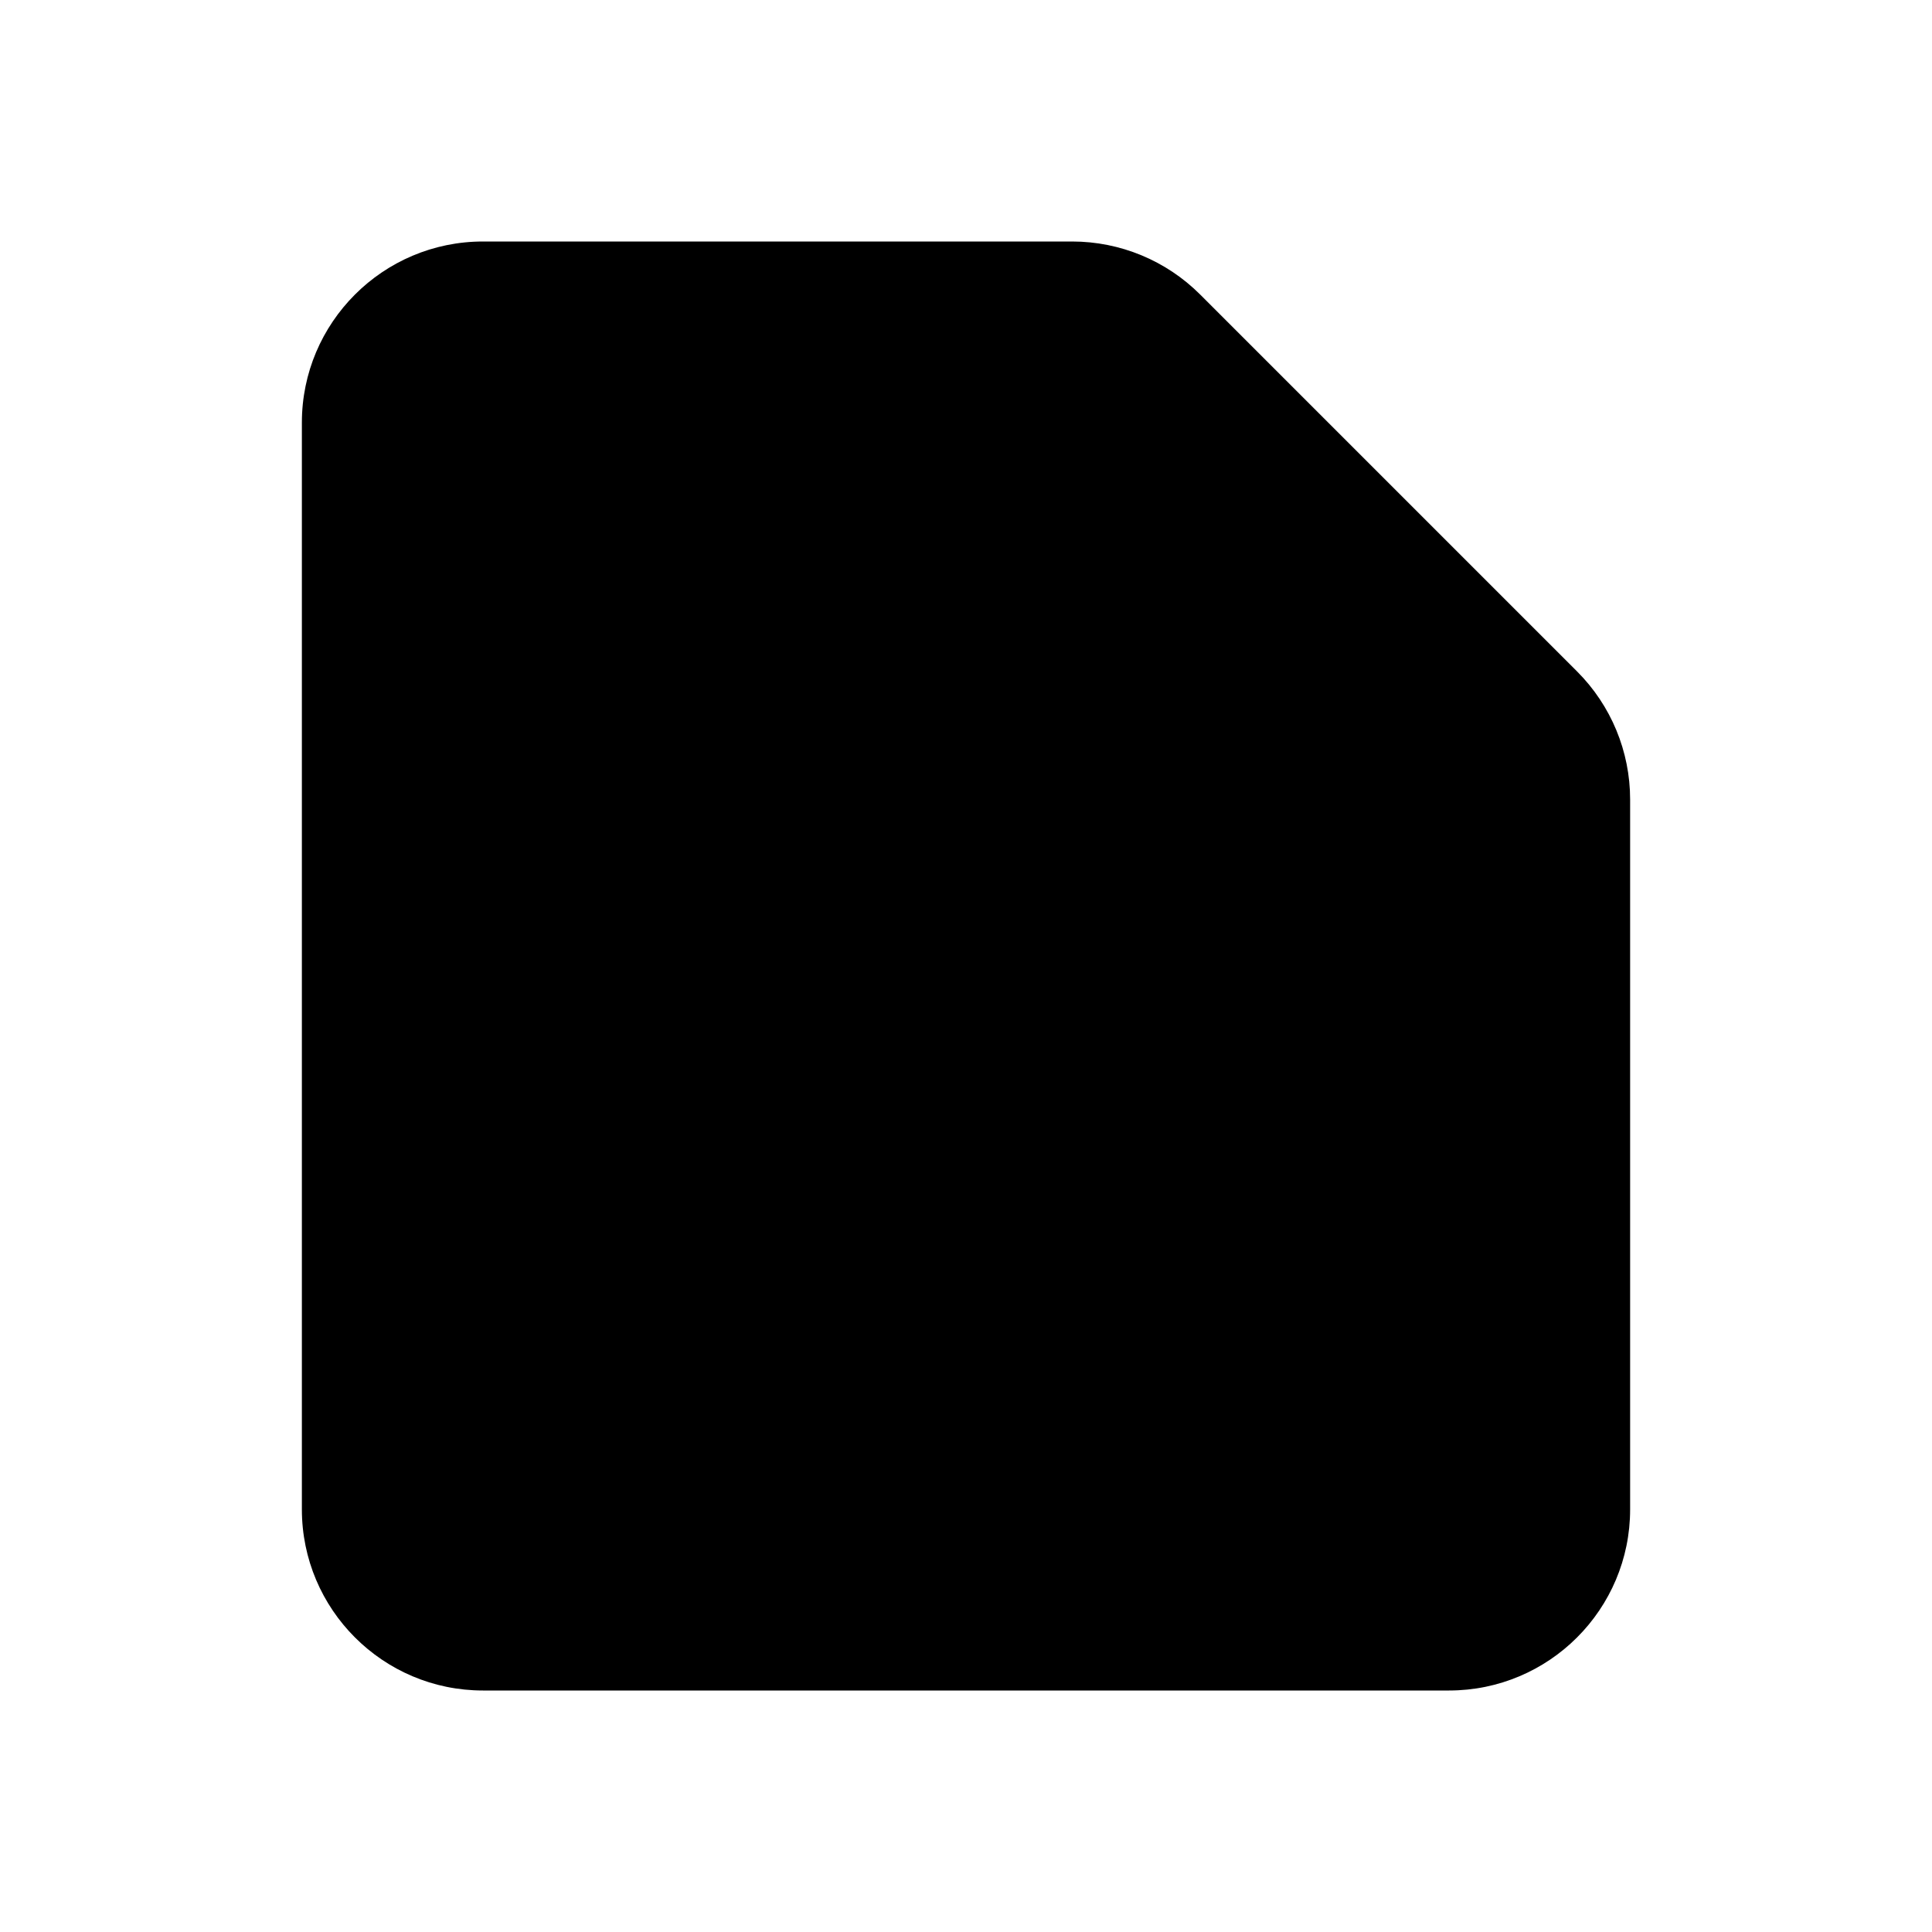
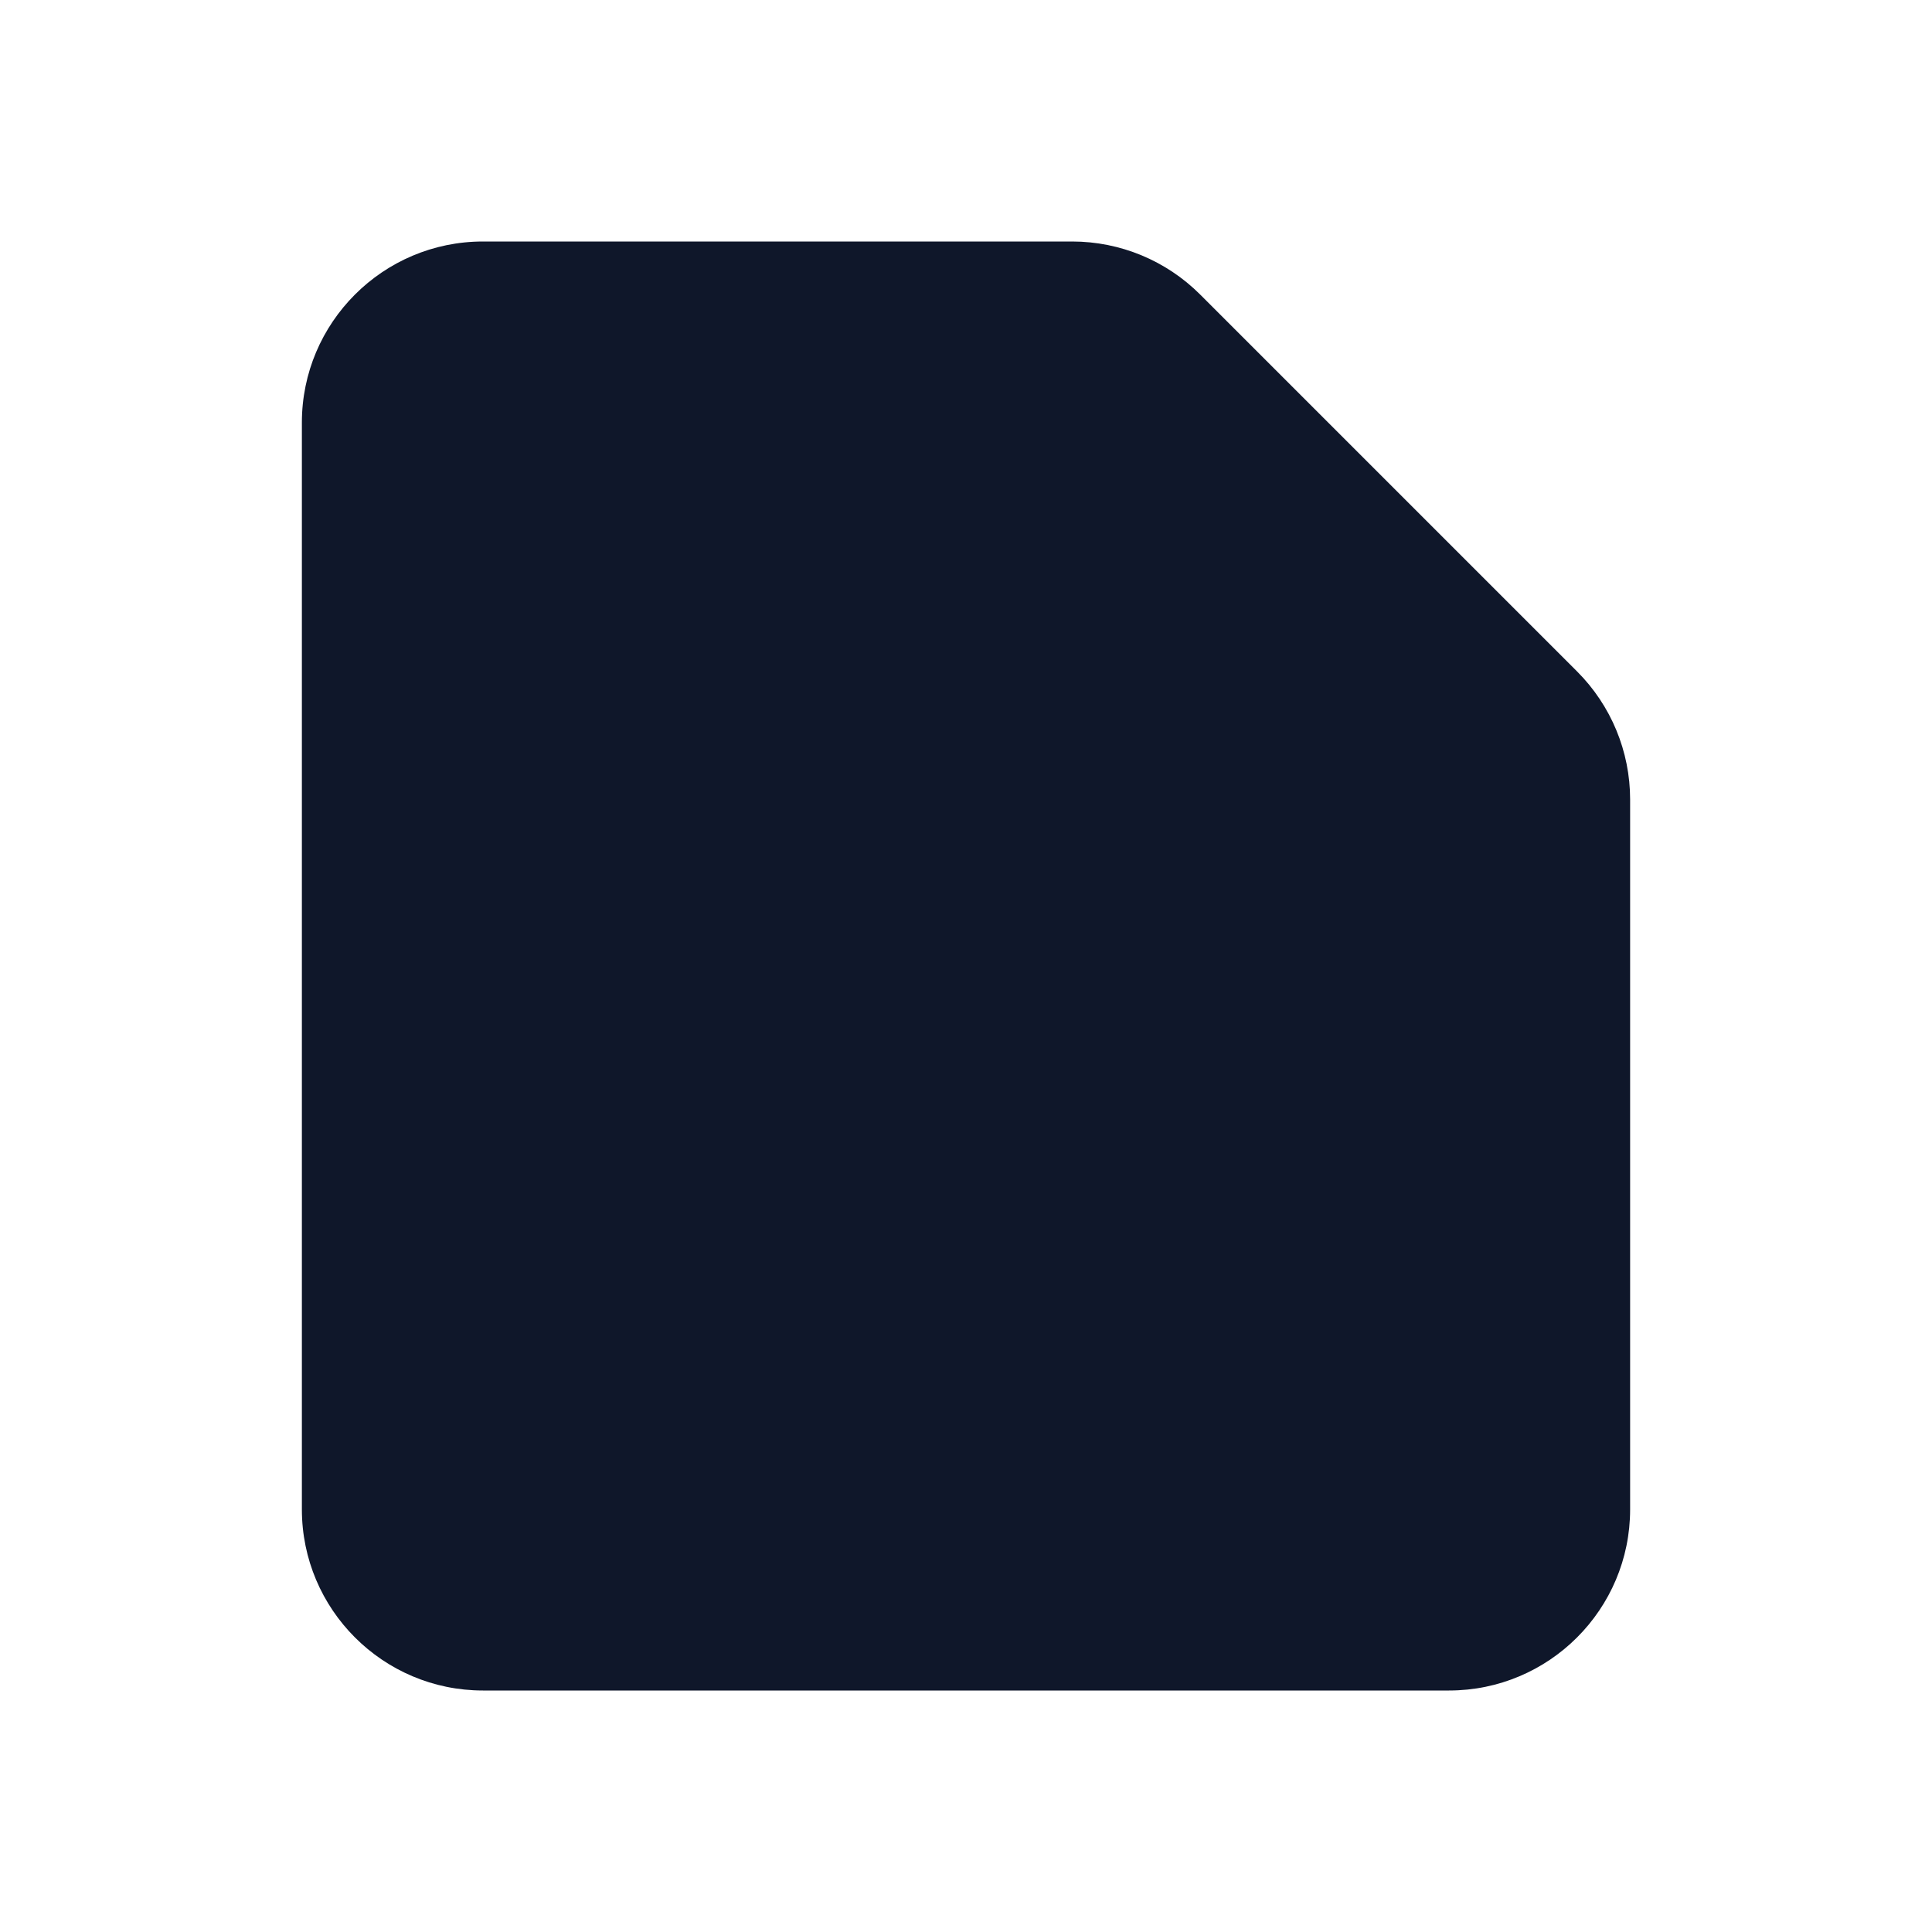
<svg xmlns="http://www.w3.org/2000/svg" width="16" height="16" viewBox="0 0 16 16" fill="none">
-   <path d="M2.5 3.5C2.5 2.672 3.172 2 4 2H8.879C9.277 2 9.658 2.158 9.939 2.439L13.061 5.561C13.342 5.842 13.5 6.223 13.5 6.621V12.5C13.5 13.328 12.828 14 12 14H4C3.172 14 2.5 13.328 2.5 12.5V3.5Z" fill="black" />
+   <path d="M2.5 3.5C2.5 2.672 3.172 2 4 2H8.879C9.277 2 9.658 2.158 9.939 2.439L13.061 5.561C13.342 5.842 13.5 6.223 13.5 6.621V12.5C13.5 13.328 12.828 14 12 14H4C3.172 14 2.5 13.328 2.5 12.5V3.5Z" fill="#0F172A" />
</svg>
